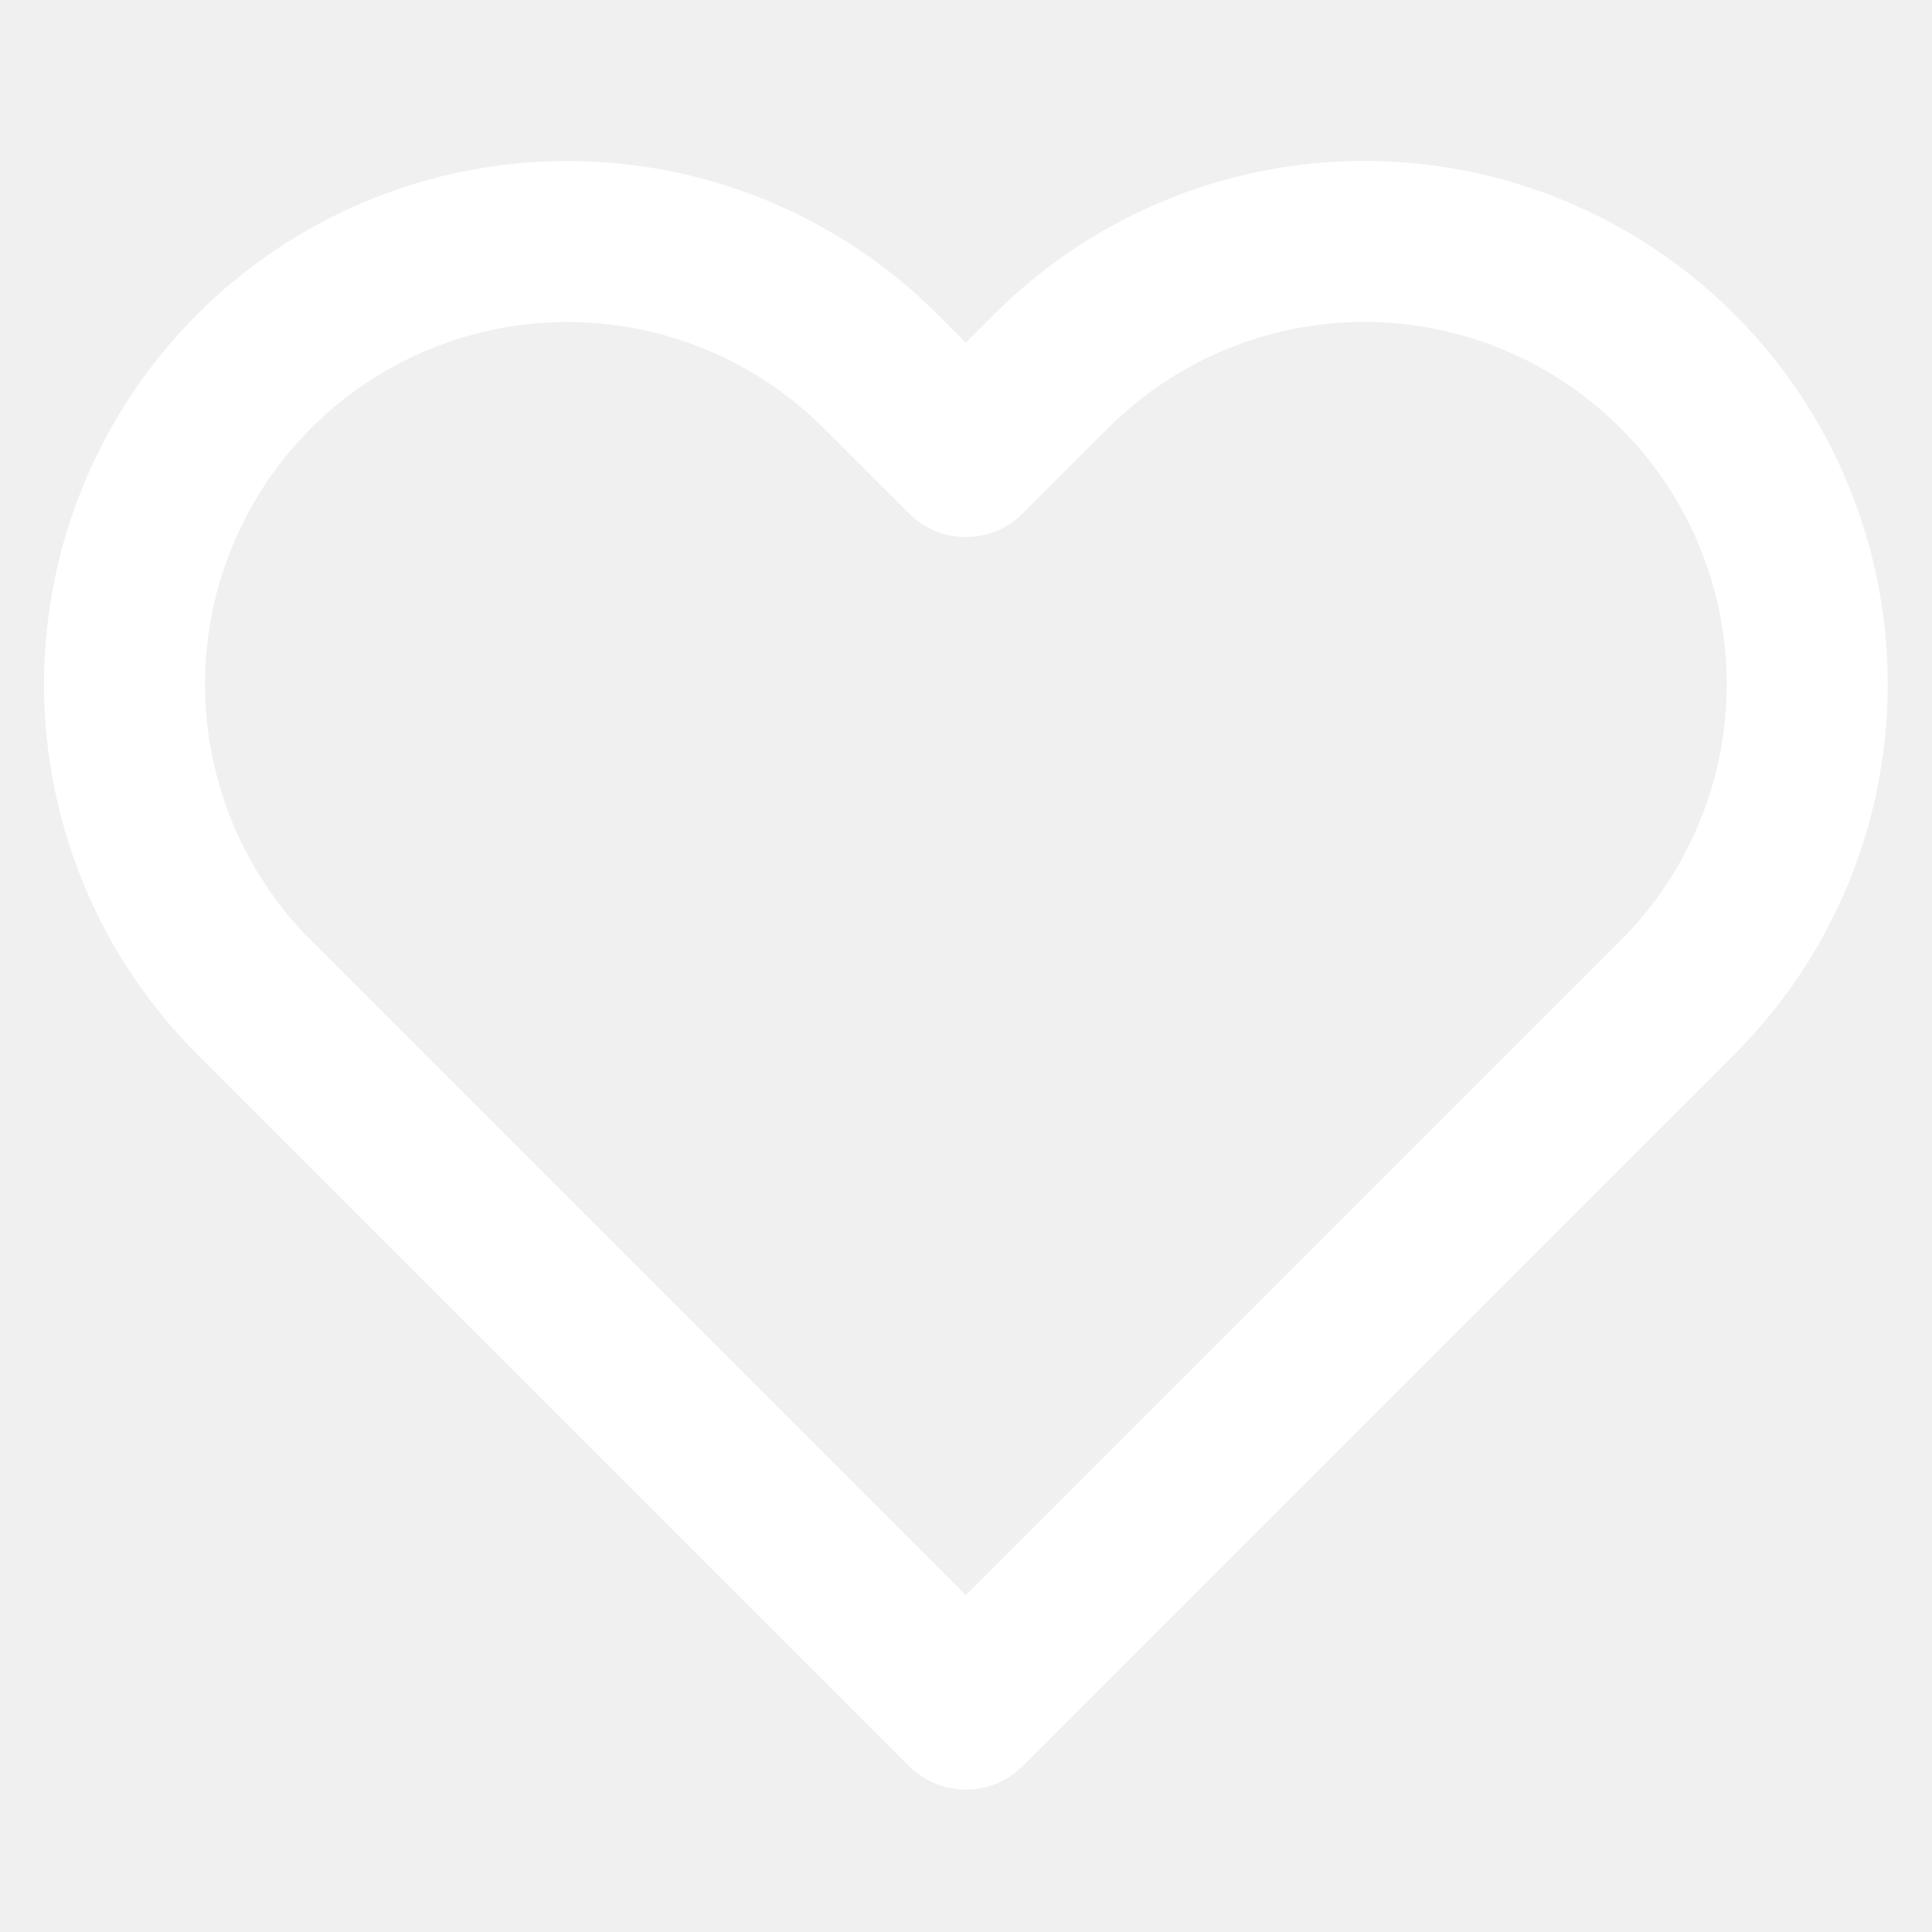
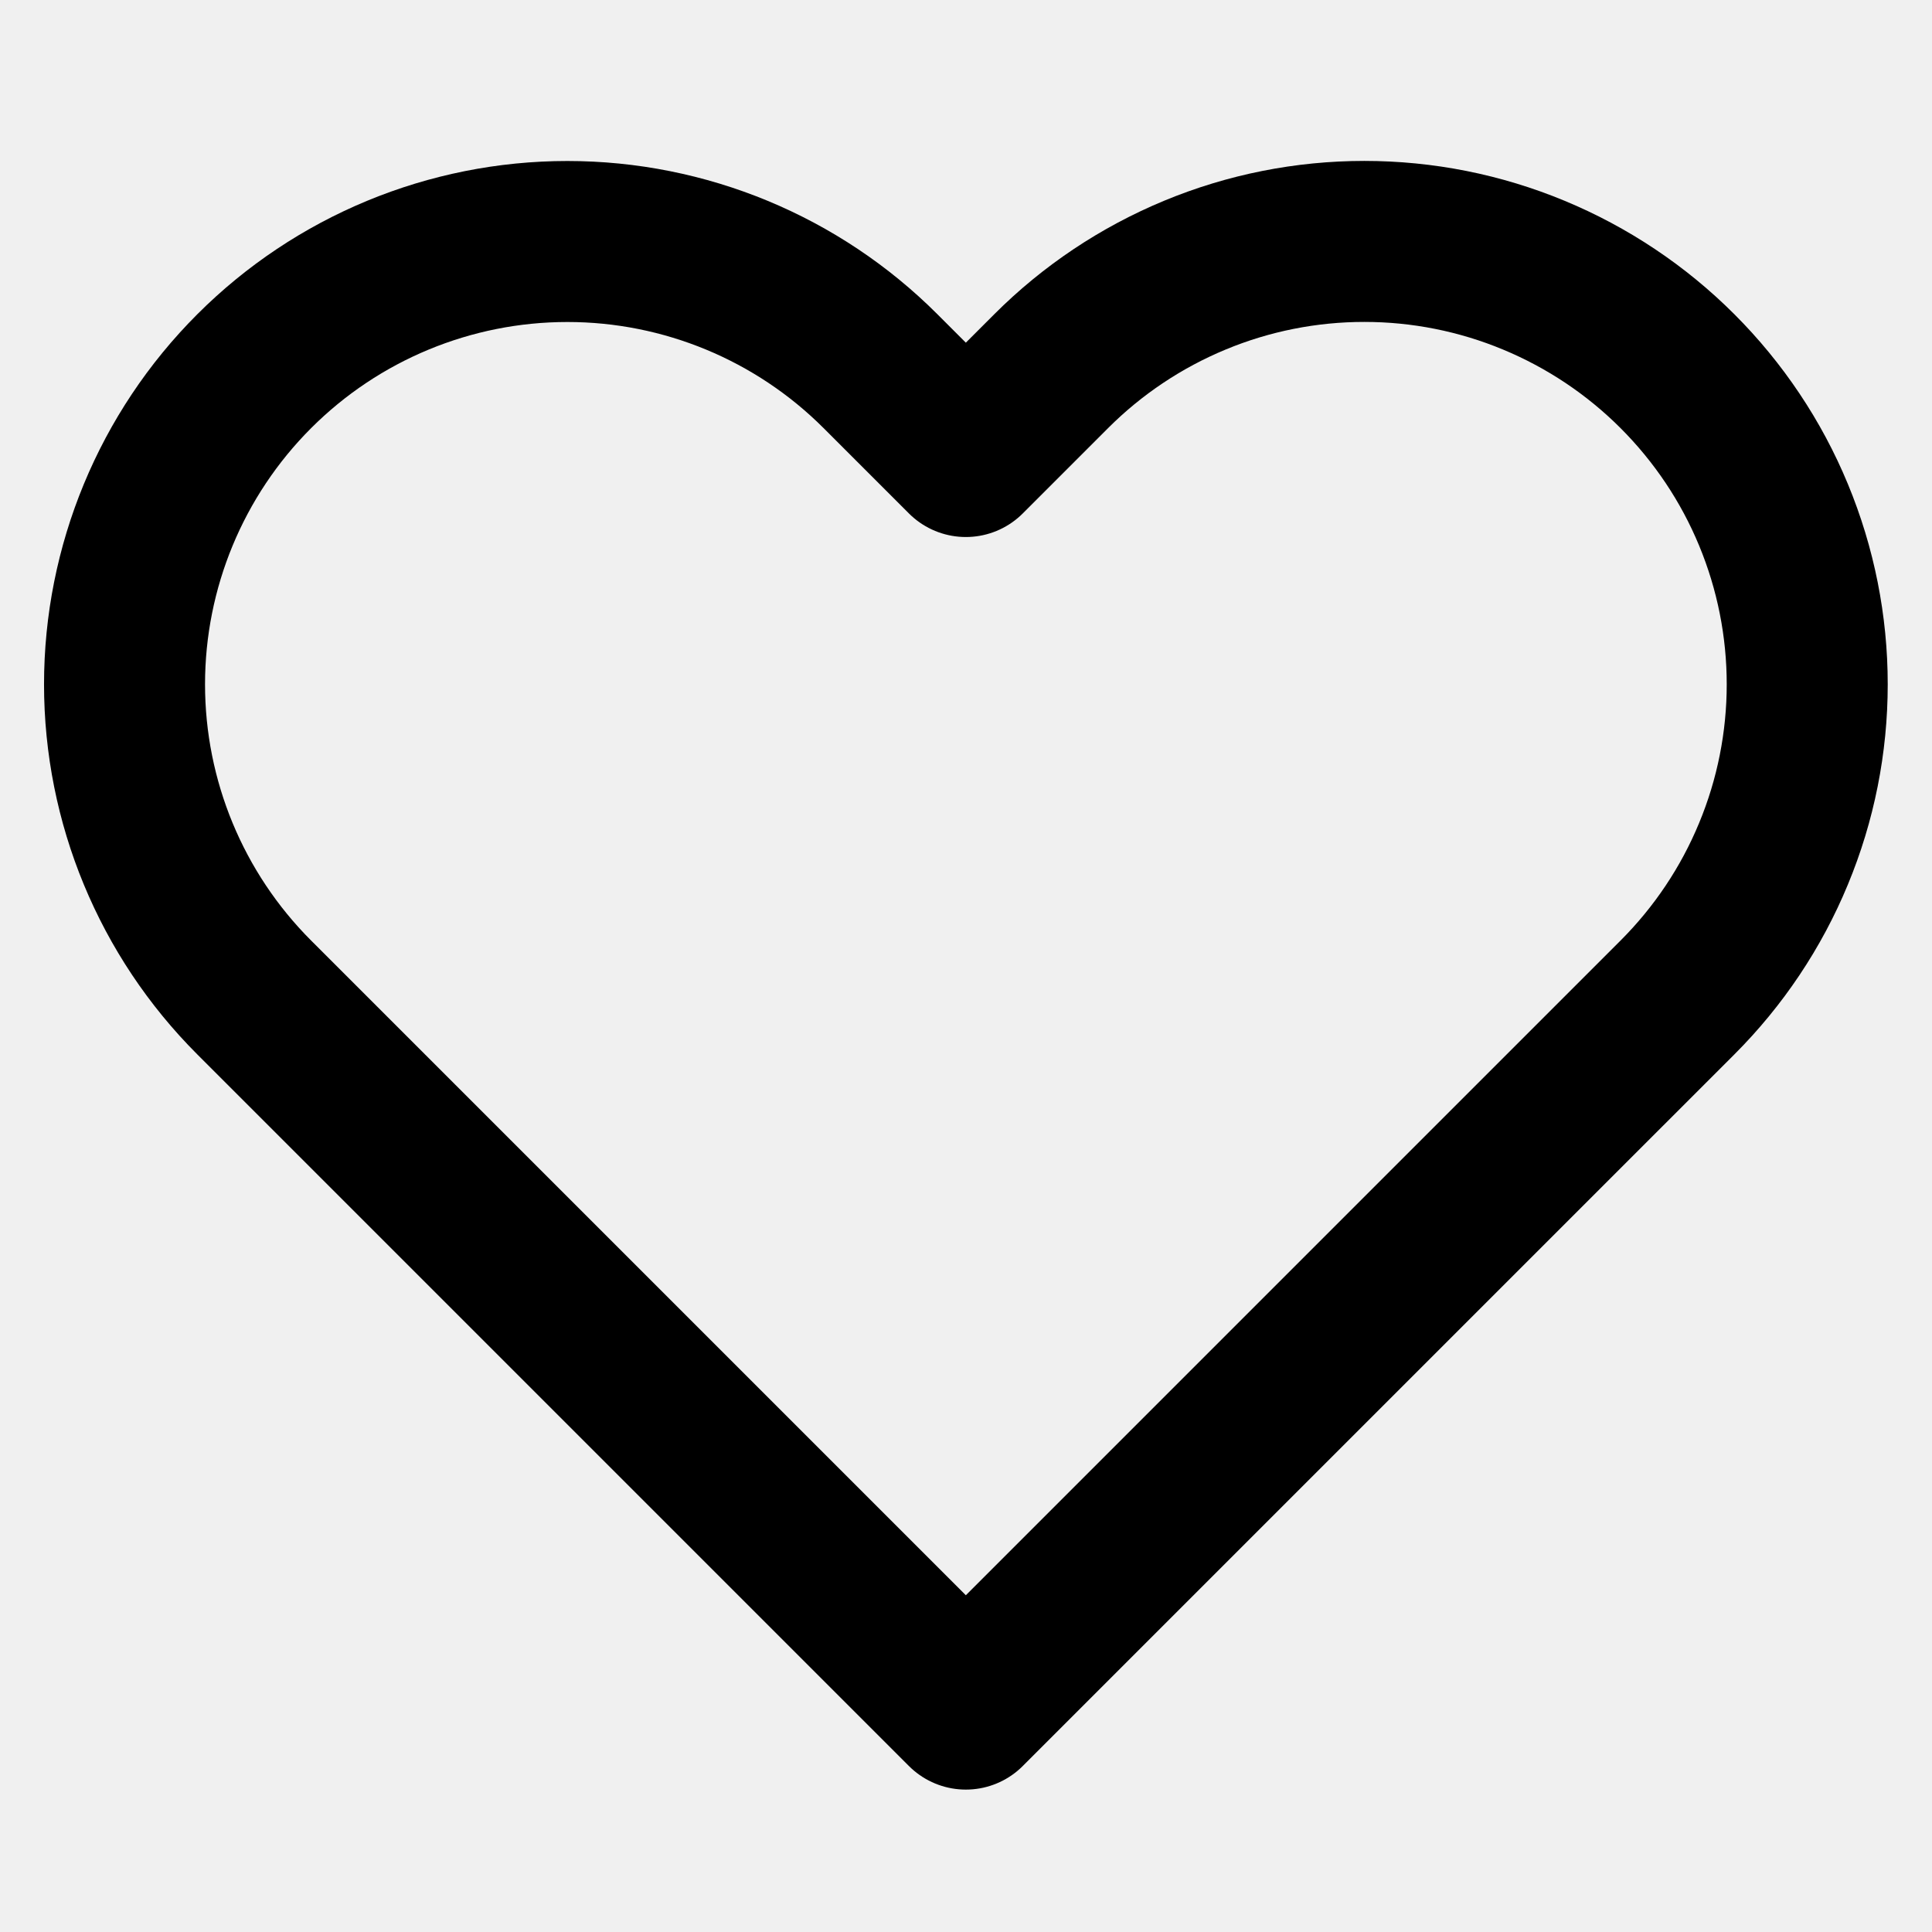
<svg xmlns="http://www.w3.org/2000/svg" width="24" height="24" viewBox="0 0 24 24" fill="none">
-   <path d="M20.838 4.611C20.327 4.1 19.721 3.695 19.053 3.418C18.386 3.141 17.671 2.999 16.948 2.999C16.226 2.999 15.51 3.141 14.843 3.418C14.175 3.695 13.569 4.1 13.058 4.611L11.998 5.671L10.938 4.611C9.906 3.579 8.507 3 7.048 3C5.589 3 4.19 3.579 3.158 4.611C2.126 5.643 1.547 7.042 1.547 8.501C1.547 9.96 2.126 11.359 3.158 12.391L4.218 13.451L11.998 21.231L19.778 13.451L20.838 12.391C21.349 11.88 21.755 11.274 22.031 10.606C22.308 9.939 22.45 9.223 22.45 8.501C22.45 7.778 22.308 7.063 22.031 6.395C21.755 5.728 21.349 5.122 20.838 4.611Z" stroke="white" stroke-width="2" stroke-linecap="round" stroke-linejoin="round" />
+   <path d="M20.838 4.611C20.327 4.1 19.721 3.695 19.053 3.418C18.386 3.141 17.671 2.999 16.948 2.999C16.226 2.999 15.51 3.141 14.843 3.418C14.175 3.695 13.569 4.1 13.058 4.611L11.998 5.671L10.938 4.611C9.906 3.579 8.507 3 7.048 3C5.589 3 4.19 3.579 3.158 4.611C2.126 5.643 1.547 7.042 1.547 8.501C1.547 9.96 2.126 11.359 3.158 12.391L4.218 13.451L11.998 21.231L19.778 13.451L20.838 12.391C21.349 11.88 21.755 11.274 22.031 10.606C22.308 9.939 22.45 9.223 22.45 8.501C22.45 7.778 22.308 7.063 22.031 6.395C21.755 5.728 21.349 5.122 20.838 4.611Z" stroke="currentColor" stroke-width="2" stroke-linecap="round" stroke-linejoin="round" />
</svg>
